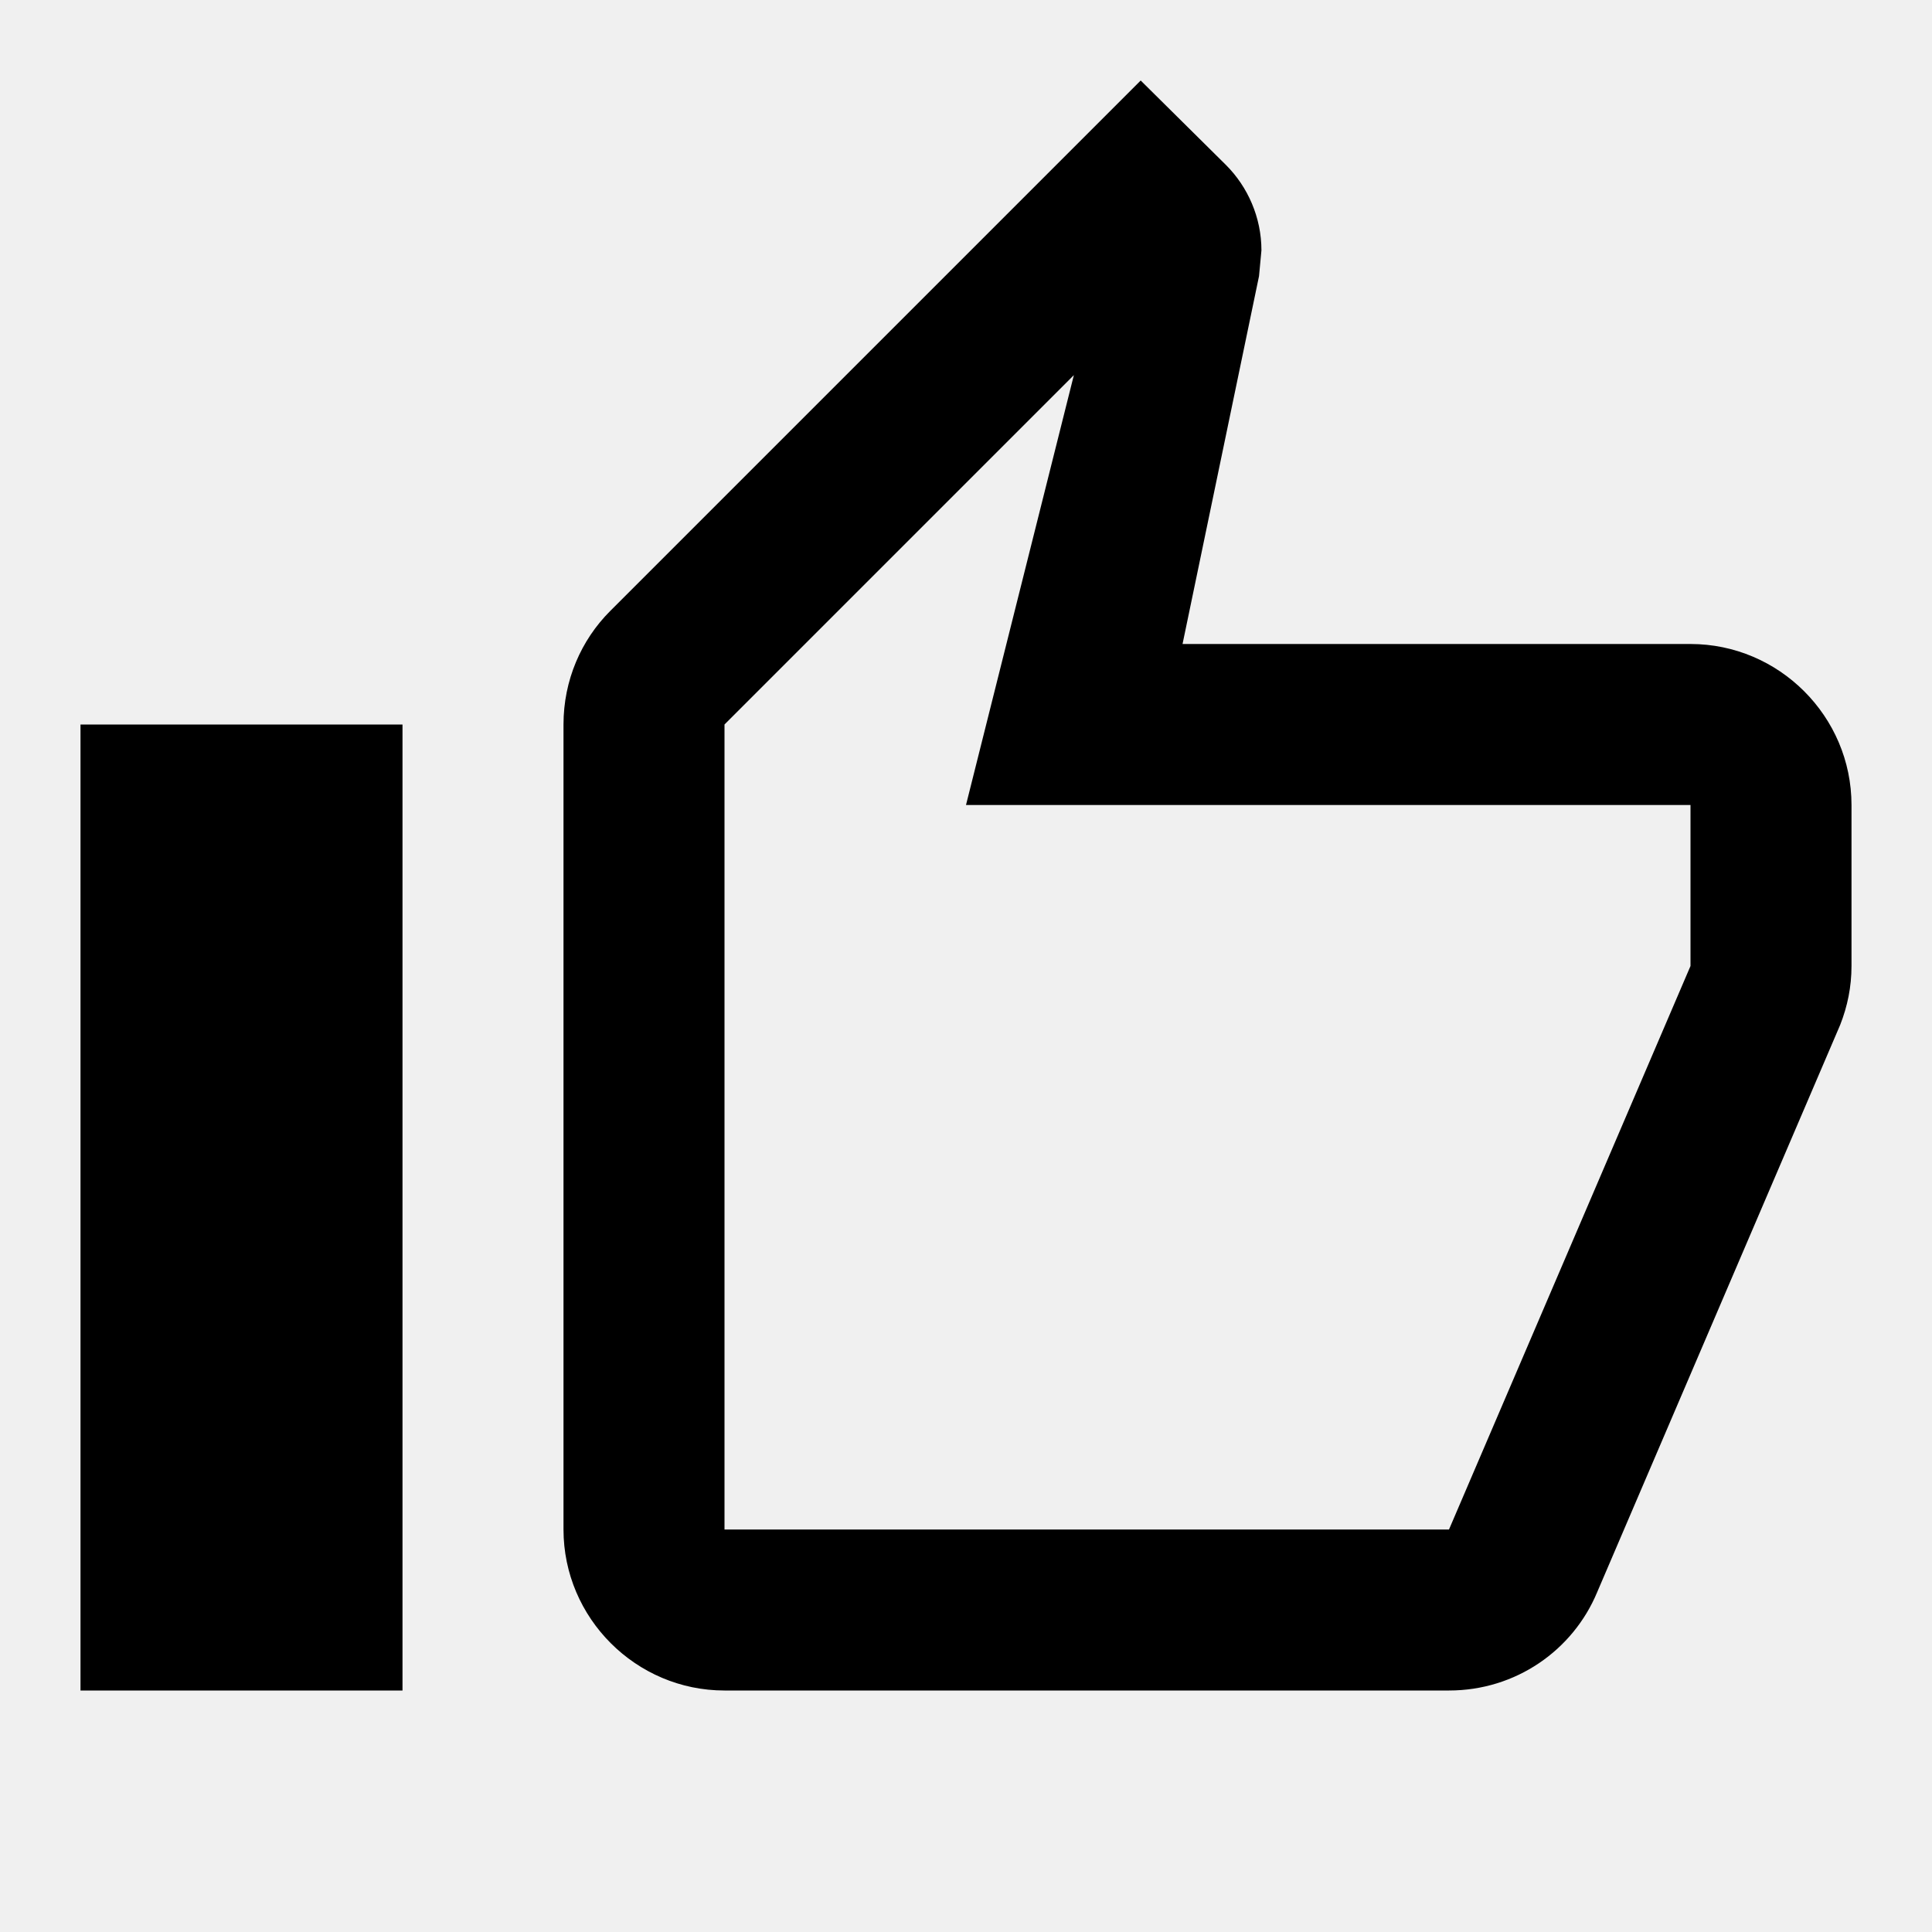
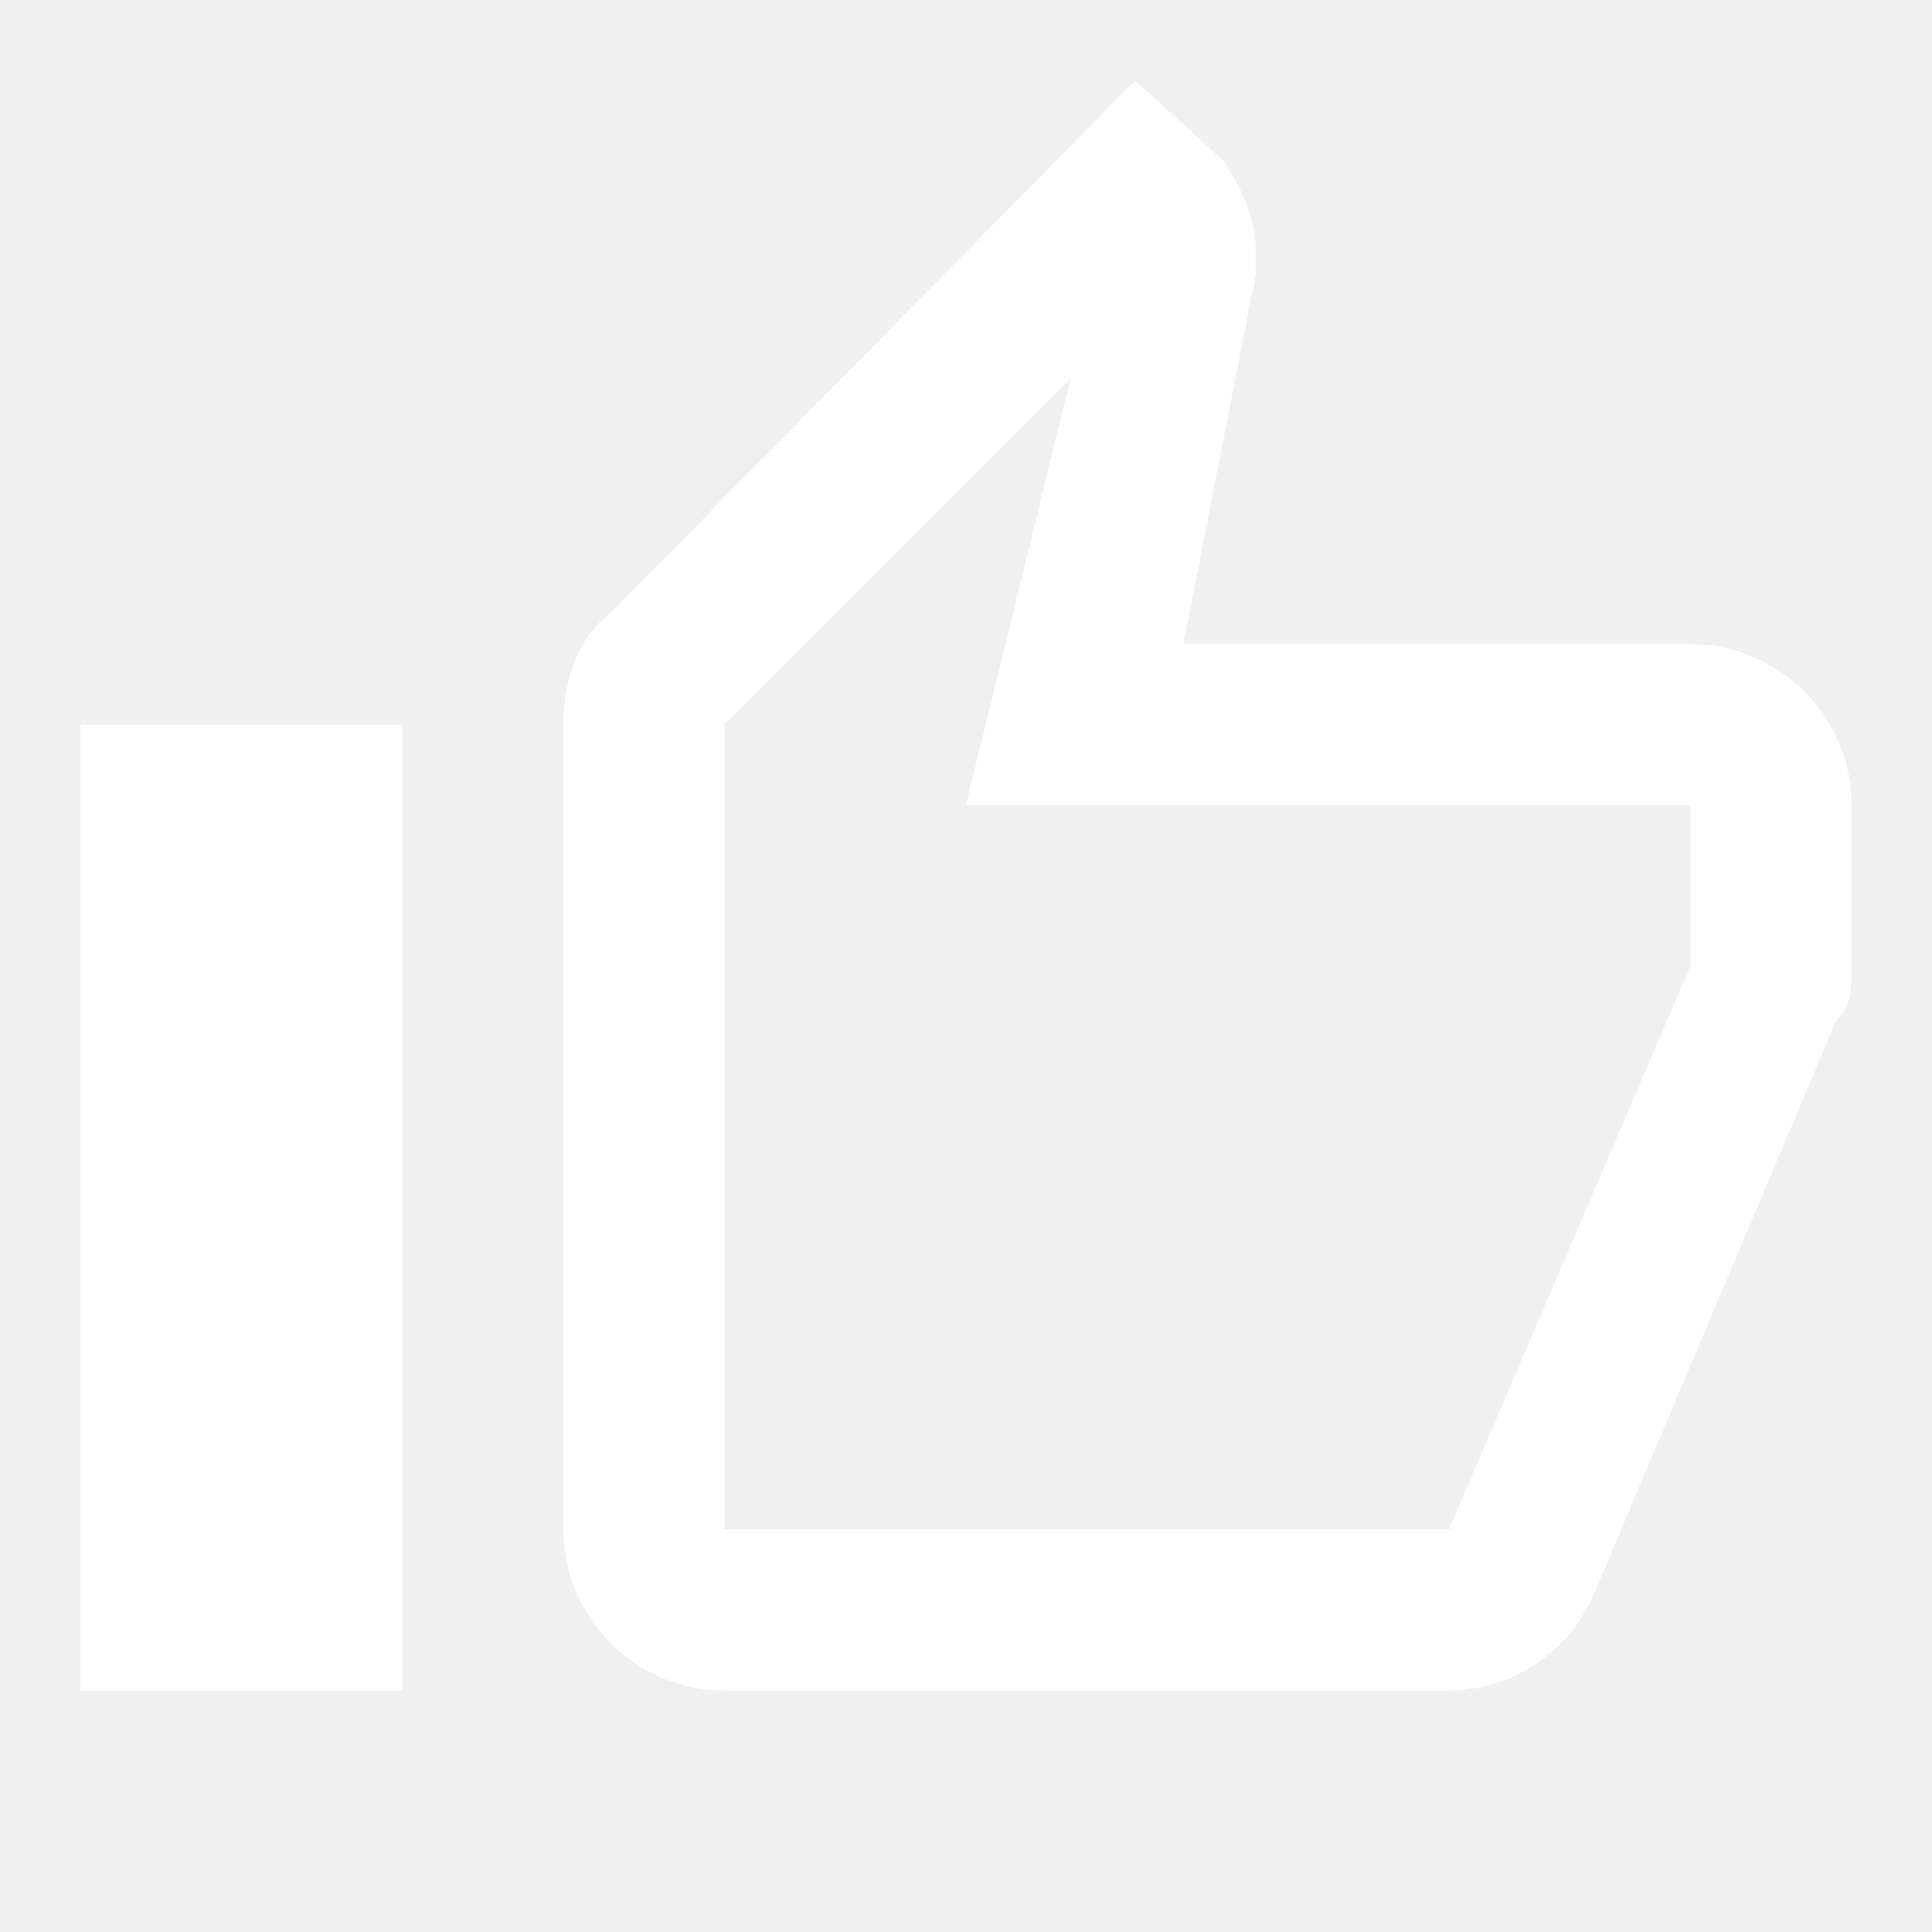
- <svg xmlns="http://www.w3.org/2000/svg" width="24" height="24">
-   <path fill="none" d="M0 0h24v24H0V0zm0 0h24v24H0V0z" />
-   <path d="M9 21h9c.83 0 1.54-.5 1.84-1.22l3.02-7.05c.09-.23.14-.47.14-.73v-2c0-1.1-.9-2-2-2h-6.31l.95-4.57.03-.32c0-.41-.17-.79-.44-1.06L14.17 1 7.58 7.59C7.22 7.95 7 8.45 7 9v10c0 1.1.9 2 2 2zM9 9l4.34-4.34L12 10h9v2l-3 7H9V9zM1 9h4v12H1z" />
+ <svg xmlns="http://www.w3.org/2000/svg" version="1.1" id="Layer_1" x="0px" y="0px" viewBox="0 0 24 24" style="enable-background:new 0 0 24 24;" xml:space="preserve">
+   <style type="text/css">
+ 	.st0{fill:none;}
+ 	.st1{fill:#FFFFFF;}
+ </style>
+   <path class="st0" d="M0,0h24v24H0V0z M0,0h24v24H0V0z" />
+   <path class="st1" d="M9,21h9c0.8,0,1.5-0.5,1.8-1.2l3-7.1C23,12.5,23,12.3,23,12v-2c0-1.1-0.9-2-2-2h-6.3l0.9-4.6l0-0.3  c0-0.4-0.2-0.8-0.4-1.1l-1.1-1L7.6,7.6C7.2,7.9,7,8.4,7,9v10C7,20.1,7.9,21,9,21z M9,9l4.3-4.3L12,10h9v2l-3,7H9V9z M1,9h4v12H1V9z" />
</svg>
